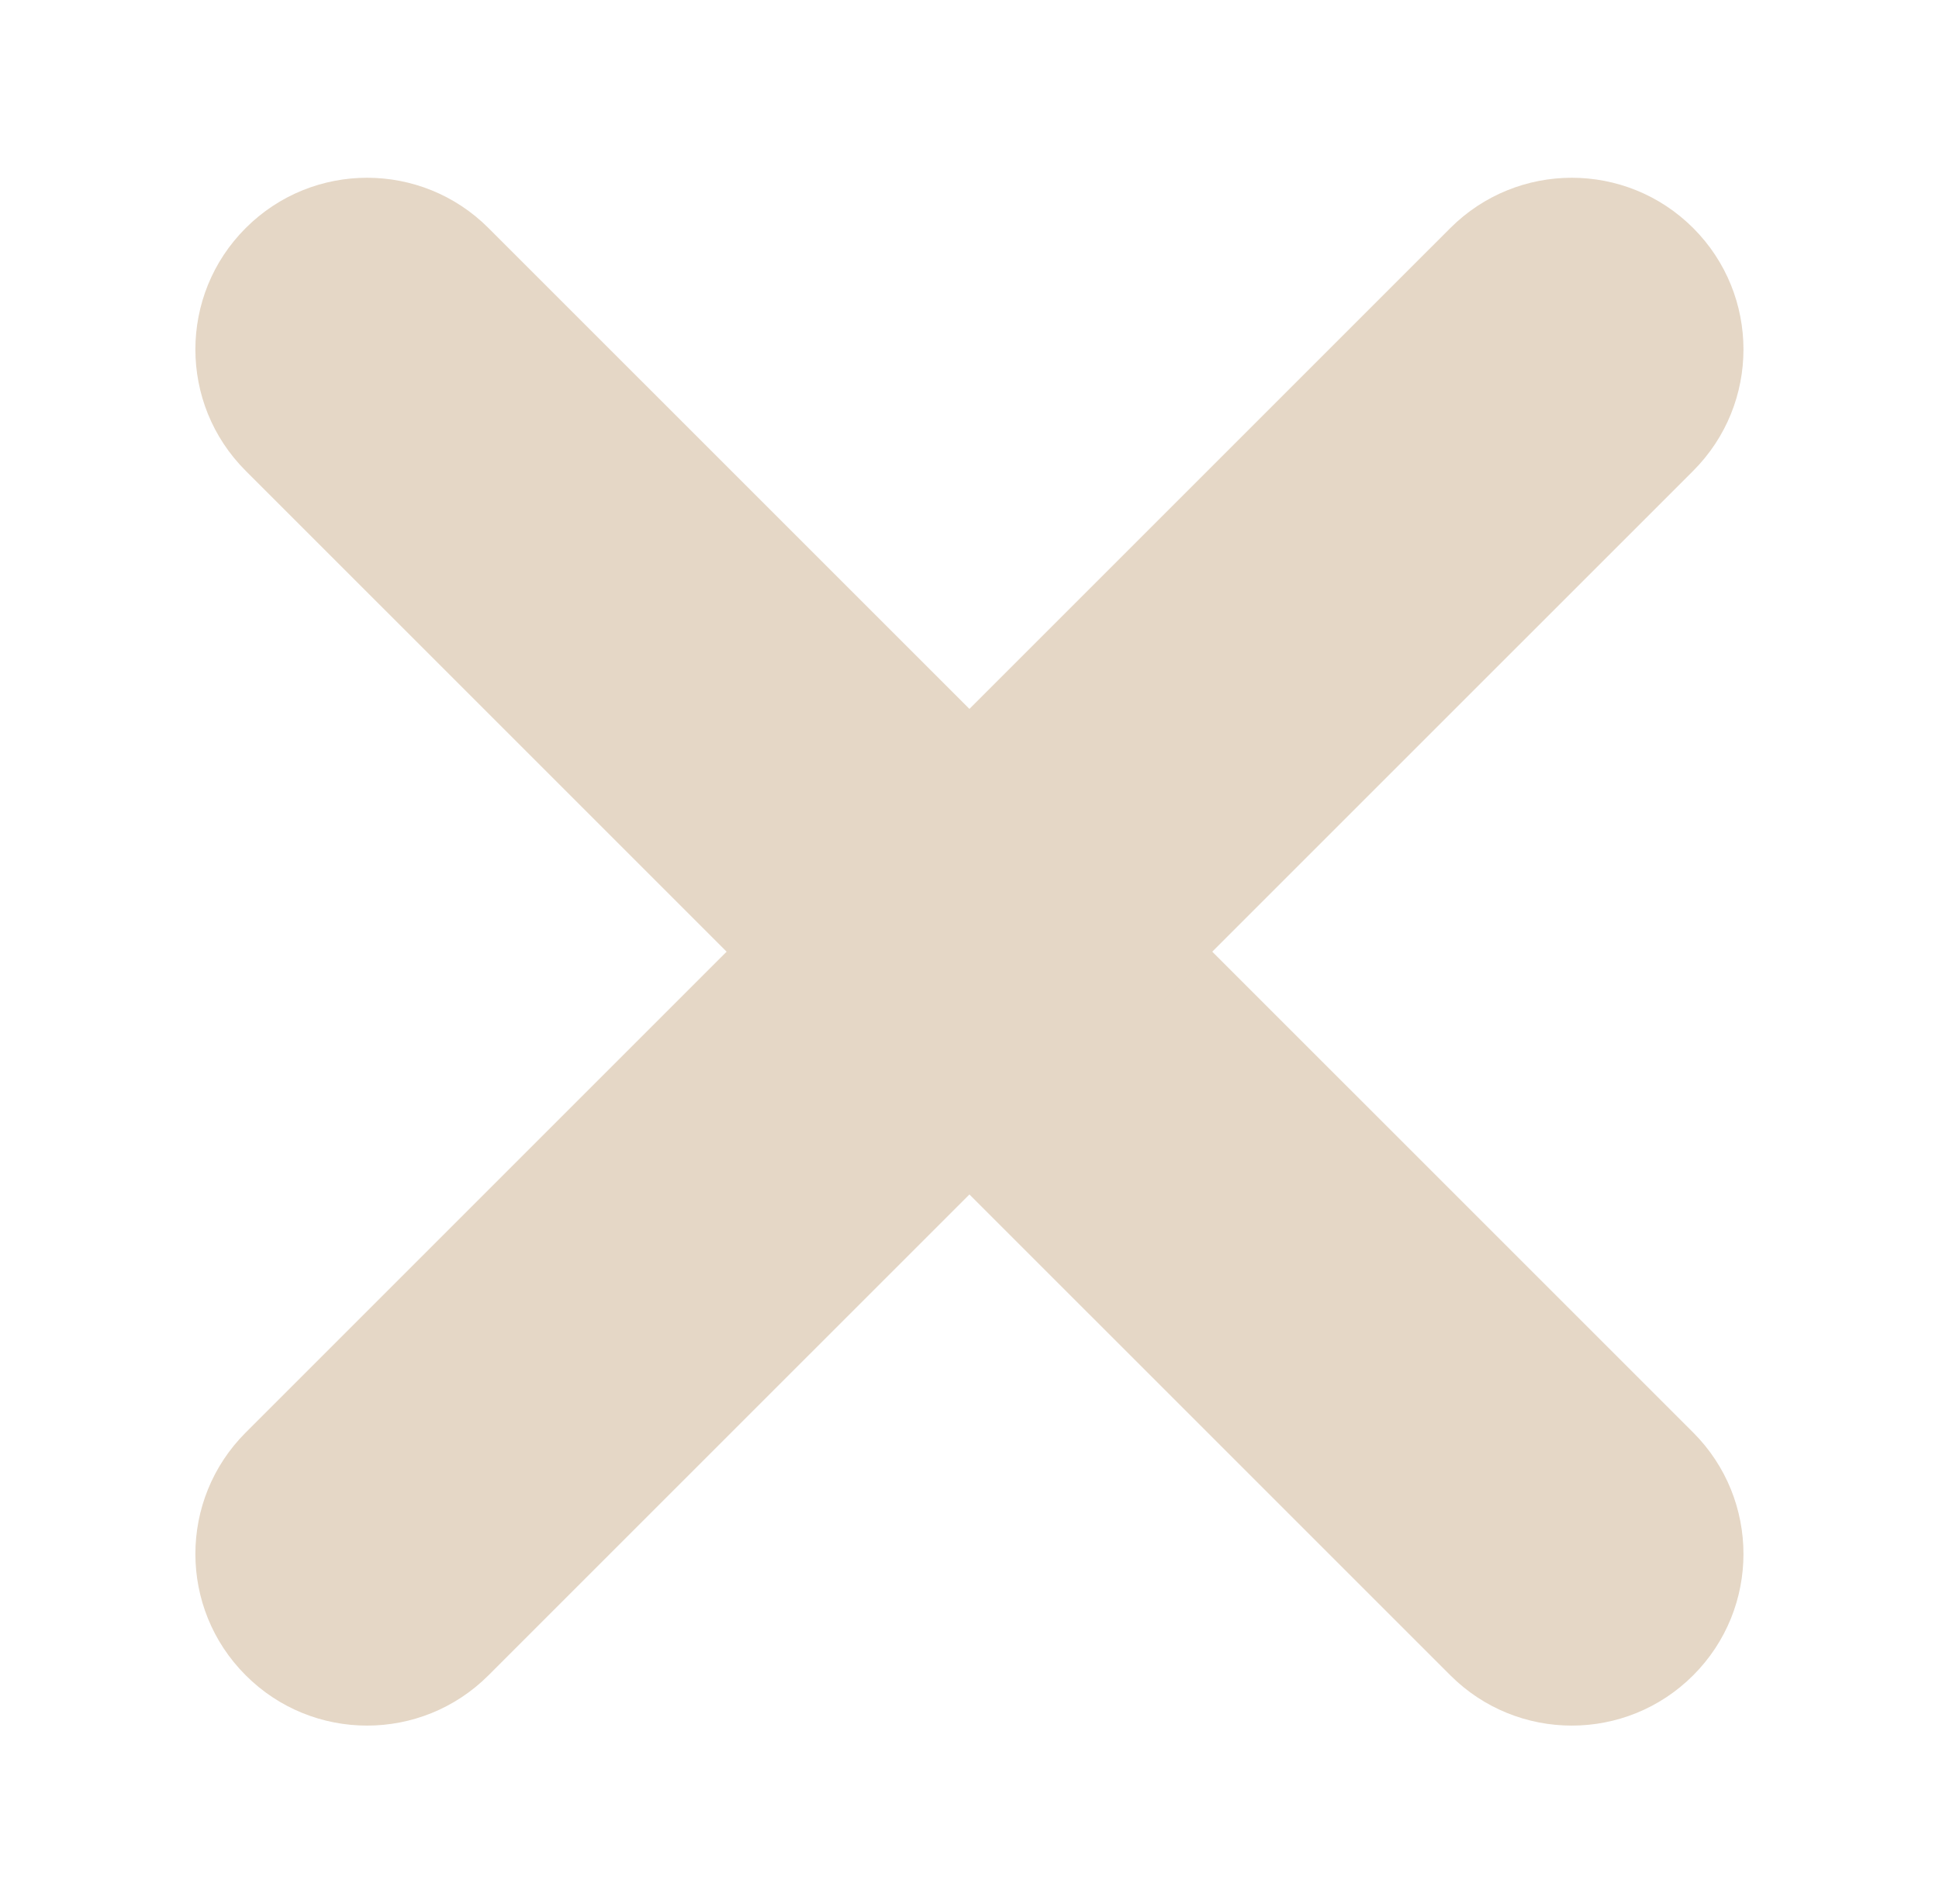
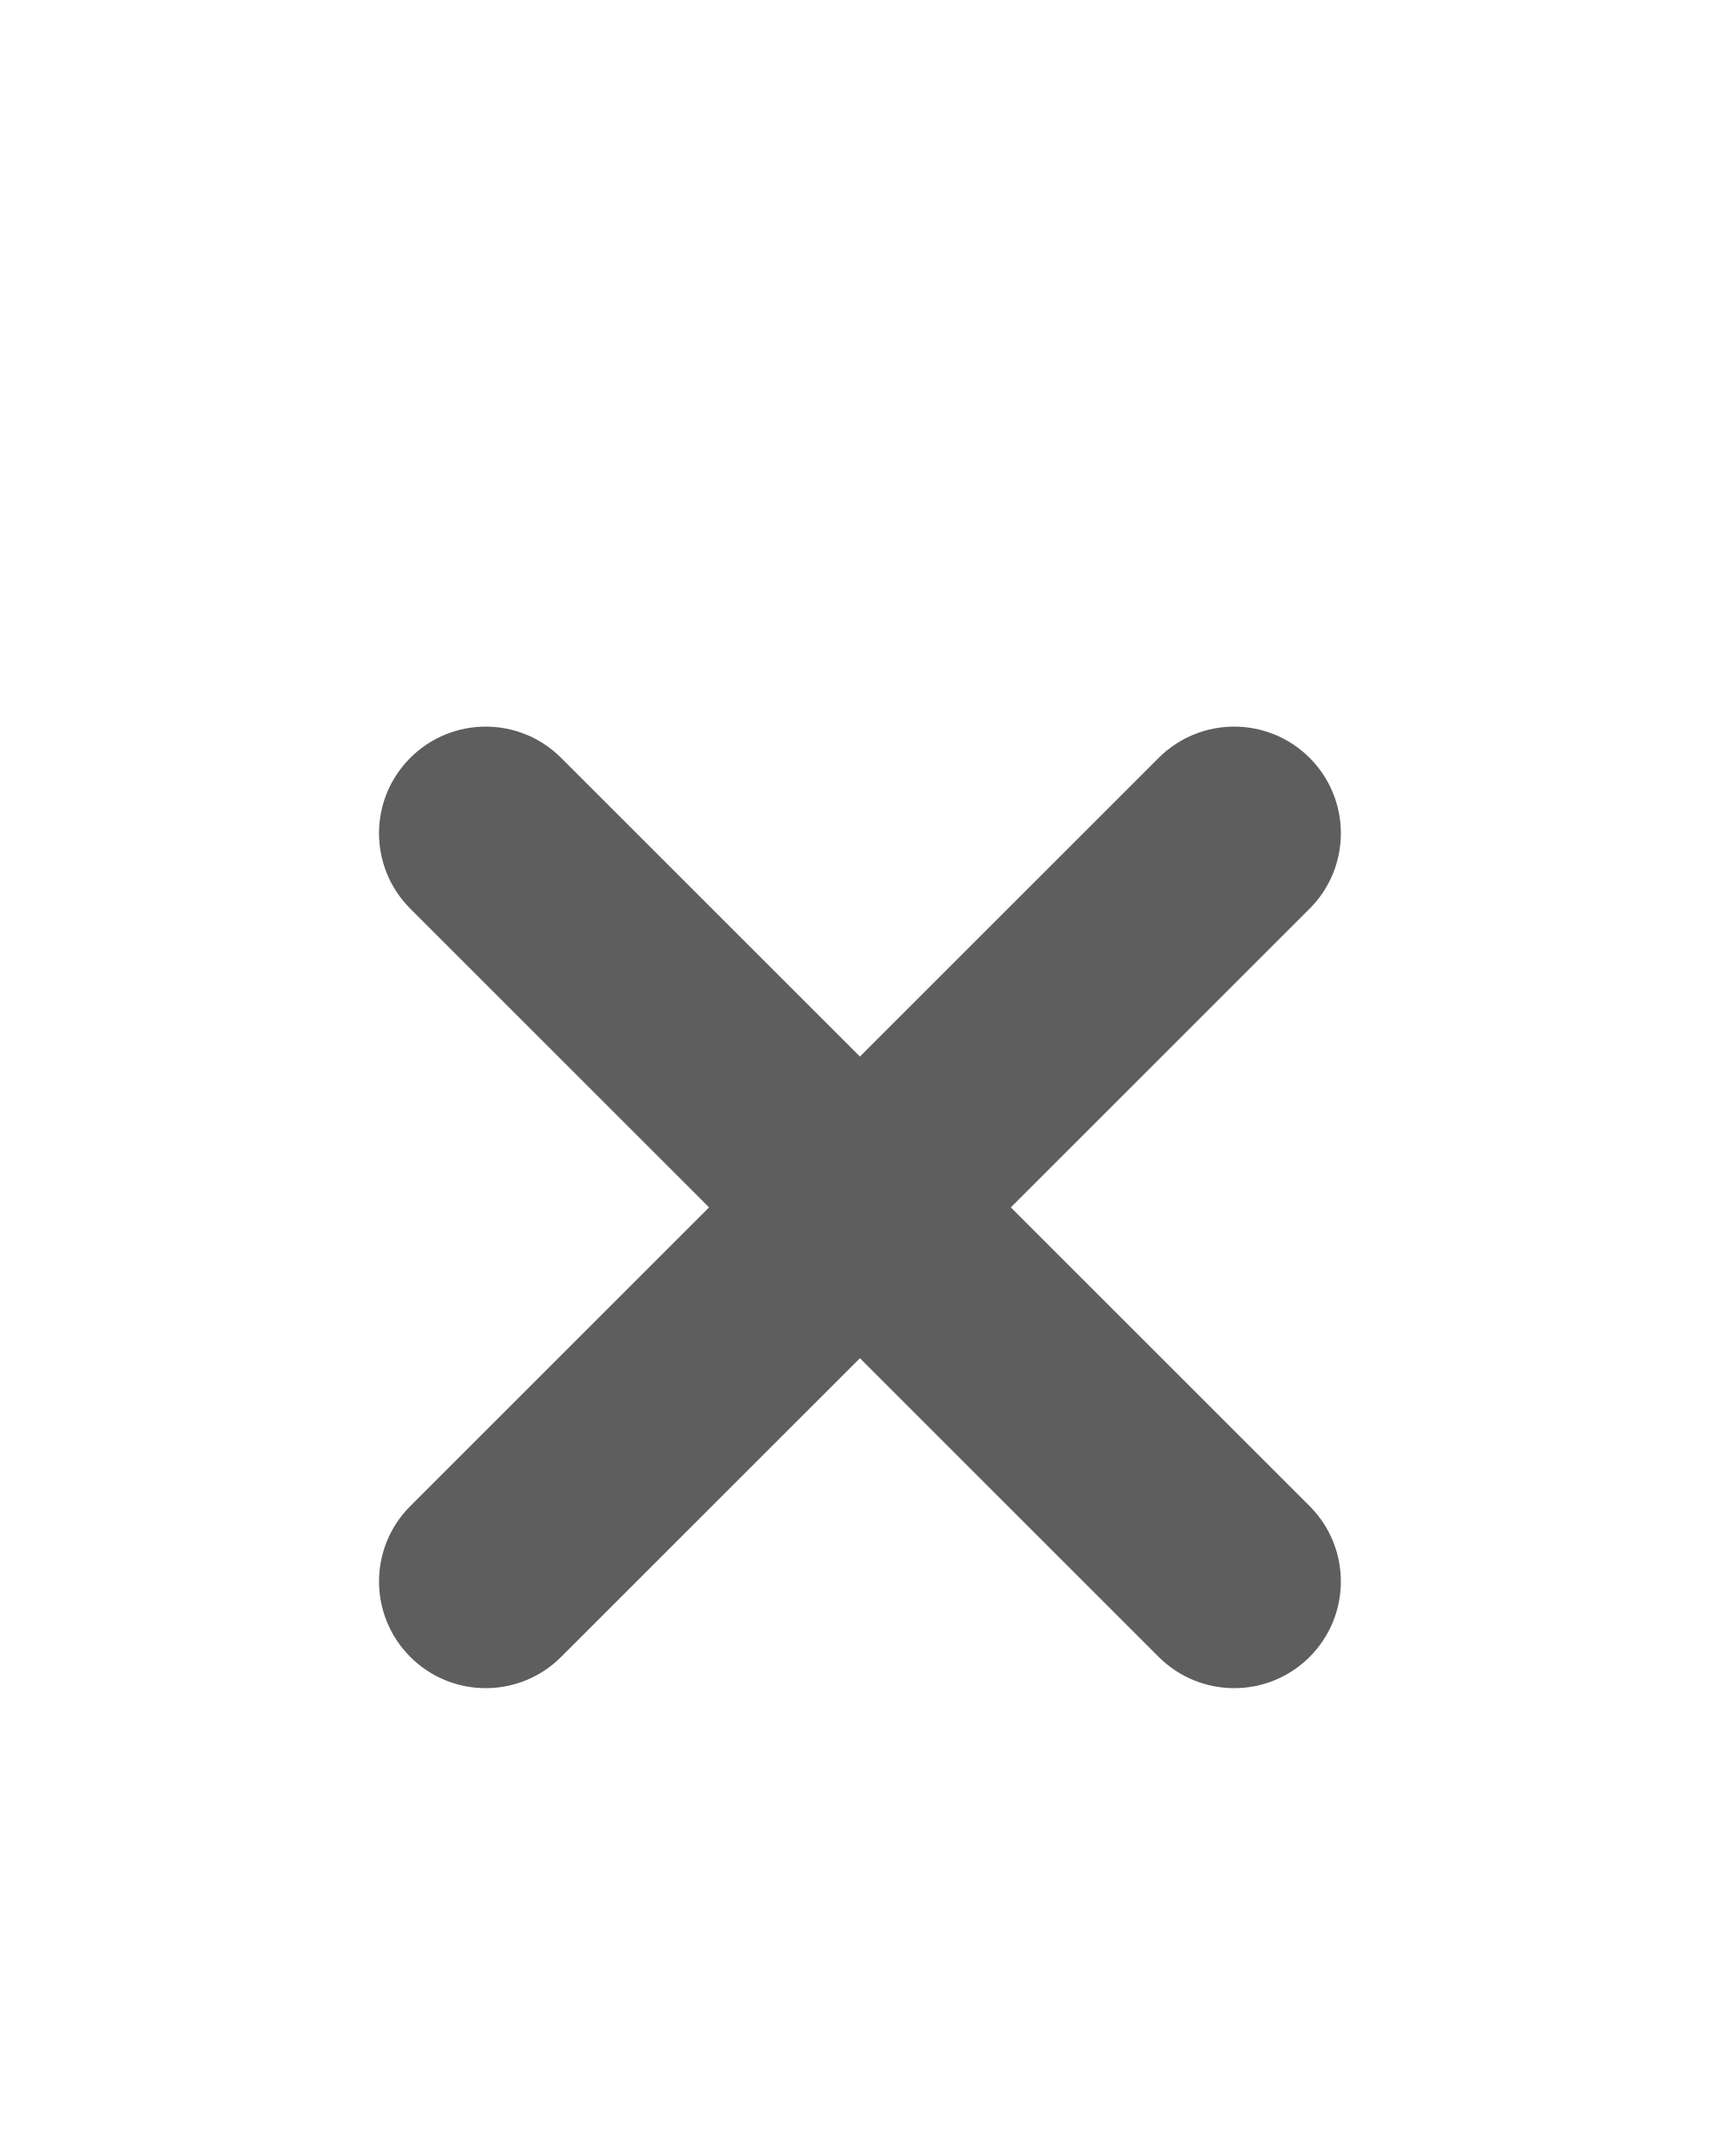
- <svg xmlns="http://www.w3.org/2000/svg" version="1.1" id="Layer_1" x="0px" y="0px" width="22.039px" height="21.635px" viewBox="0 0 22.039 21.635" enable-background="new 0 0 22.039 21.635" xml:space="preserve">
+ <svg xmlns="http://www.w3.org/2000/svg" version="1.1" id="Layer_1" x="0px" y="0px" width="31.463px" height="39.45px" viewBox="-4.713 -11.275 31.463 39.45" enable-background="new -4.713 -11.275 31.463 39.45" xml:space="preserve">
  <g>
-     <path fill="#E5D7C6" d="M126.693,18.979c0.996,0,1.806-0.81,1.806-1.806v-1.348c0-0.996-0.81-1.807-1.806-1.807l0,0   c-0.998,0-1.807,0.811-1.807,1.807v1.348C124.887,18.17,125.695,18.979,126.693,18.979L126.693,18.979z" />
-     <path fill="#E5D7C6" d="M135.229,18.979c0.996,0,1.808-0.81,1.808-1.806v-1.348c0-0.996-0.812-1.807-1.808-1.807l0,0   c-0.996,0-1.807,0.811-1.807,1.807v1.348C133.423,18.17,134.232,18.979,135.229,18.979L135.229,18.979z" />
+     <path fill="#E5D7C6" d="M126.693,18.979c0.996,0,1.806-0.81,1.806-1.806v-1.348c0-0.996-0.81-1.808-1.806-1.808l0,0   c-0.998,0-1.807,0.812-1.807,1.808v1.348C124.887,18.17,125.695,18.979,126.693,18.979L126.693,18.979z" />
+     <path fill="#E5D7C6" d="M135.229,18.979c0.996,0,1.809-0.81,1.809-1.806v-1.348c0-0.996-0.812-1.808-1.809-1.808l0,0   c-0.996,0-1.807,0.812-1.807,1.808v1.348C133.423,18.17,134.232,18.979,135.229,18.979L135.229,18.979z" />
    <g>
      <path fill="#E5D7C6" d="M130.964,32.051c-5.625,0-10.202-4.577-10.202-10.204c0-0.783,0.635-1.416,1.418-1.416    c0.78,0,1.416,0.633,1.416,1.416c0,4.064,3.305,7.37,7.367,7.37c4.064,0,7.37-3.306,7.37-7.37c0-0.783,0.635-1.416,1.417-1.416    c0.784,0,1.418,0.633,1.418,1.416C141.17,27.474,136.592,32.051,130.964,32.051z" />
    </g>
  </g>
-   <path fill="#E5D7C6" d="M56.508,12.385c0.801,0.803,0.801,2.104,0,2.904l0,0c-0.803,0.803-2.104,0.801-2.904,0L40.18,1.866  c-0.801-0.802-0.802-2.101,0-2.903l0,0c0.803-0.801,2.102-0.802,2.904,0L56.508,12.385z" />
-   <path fill="#E5D7C6" d="M40.18,12.385c-0.801,0.803-0.801,2.104,0,2.904l0,0c0.803,0.803,2.104,0.801,2.904,0L56.508,1.866  c0.801-0.802,0.802-2.101,0-2.903l0,0c-0.803-0.801-2.102-0.802-2.904,0L40.18,12.385z" />
-   <path fill="#E5D7C6" d="M19.245,16.283c0.762,0.763,0.762,1.998,0,2.76l0,0c-0.762,0.762-1.997,0.762-2.76,0L2.793,5.352  c-0.763-0.762-0.763-1.998,0-2.76l0,0c0.762-0.762,1.997-0.762,2.759,0L19.245,16.283z" />
-   <path fill="#E5D7C6" d="M2.793,16.283c-0.763,0.763-0.763,1.998,0,2.76l0,0c0.761,0.762,1.997,0.762,2.759,0L19.245,5.352  c0.762-0.762,0.762-1.998,0-2.76l0,0c-0.763-0.762-1.997-0.762-2.76,0L2.793,16.283z" />
+   <path fill="#E5D7C6" d="M56.508,12.385c0.801,0.803,0.801,2.104,0,2.904l0,0c-0.803,0.803-2.104,0.801-2.904,0L40.18,1.866  c-0.801-0.803-0.802-2.102,0-2.903l0,0c0.803-0.801,2.103-0.802,2.904,0L56.508,12.385z" />
+   <path fill="#E5D7C6" d="M40.18,12.385c-0.801,0.803-0.801,2.104,0,2.904l0,0c0.803,0.803,2.104,0.801,2.904,0L56.508,1.866  c0.801-0.803,0.803-2.102,0-2.903l0,0c-0.803-0.801-2.102-0.802-2.904,0L40.18,12.385z" />
+   <path fill="#5E5E5E" d="M19.245,16.283c0.762,0.763,0.762,1.997,0,2.76l0,0c-0.763,0.762-1.997,0.762-2.761,0L2.793,5.352  c-0.763-0.762-0.763-1.998,0-2.76l0,0c0.762-0.762,1.997-0.762,2.759,0L19.245,16.283z" />
+   <path fill="#5E5E5E" d="M2.793,16.283c-0.763,0.763-0.763,1.997,0,2.76l0,0c0.761,0.762,1.997,0.762,2.759,0L19.245,5.352  c0.762-0.762,0.762-1.998,0-2.76l0,0c-0.763-0.762-1.997-0.762-2.761,0L2.793,16.283z" />
+   <g>
+     <path fill="#5E5E5E" d="M53.598-19.764c1.078,0,1.951-0.874,1.951-1.949v-1.455c0-1.075-0.875-1.949-1.951-1.949l0,0   c-1.077,0-1.95,0.874-1.95,1.949v1.455C51.647-20.637,52.521-19.764,53.598-19.764L53.598-19.764z" />
+     <path fill="#5E5E5E" d="M62.819-19.764c1.077,0,1.951-0.874,1.951-1.949v-1.455c0-1.075-0.874-1.949-1.951-1.949l0,0   c-1.077,0-1.95,0.874-1.95,1.949v1.455C60.87-20.637,61.742-19.764,62.819-19.764L62.819-19.764z" />
+     <g>
+       <path fill="#5E5E5E" d="M58.213-5.646c-6.076,0-11.021-4.943-11.021-11.021c0-0.845,0.687-1.529,1.53-1.529    c0.845,0,1.531,0.685,1.531,1.529c0,4.39,3.568,7.961,7.957,7.961c4.39,0,7.96-3.572,7.96-7.961c0-0.845,0.687-1.529,1.53-1.529    c0.847,0,1.53,0.685,1.53,1.529C69.234-10.59,64.29-5.646,58.213-5.646z" />
+     </g>
+   </g>
+   <rect x="42.48" y="-37.921" fill="none" width="31.463" height="39.45" />
</svg>
